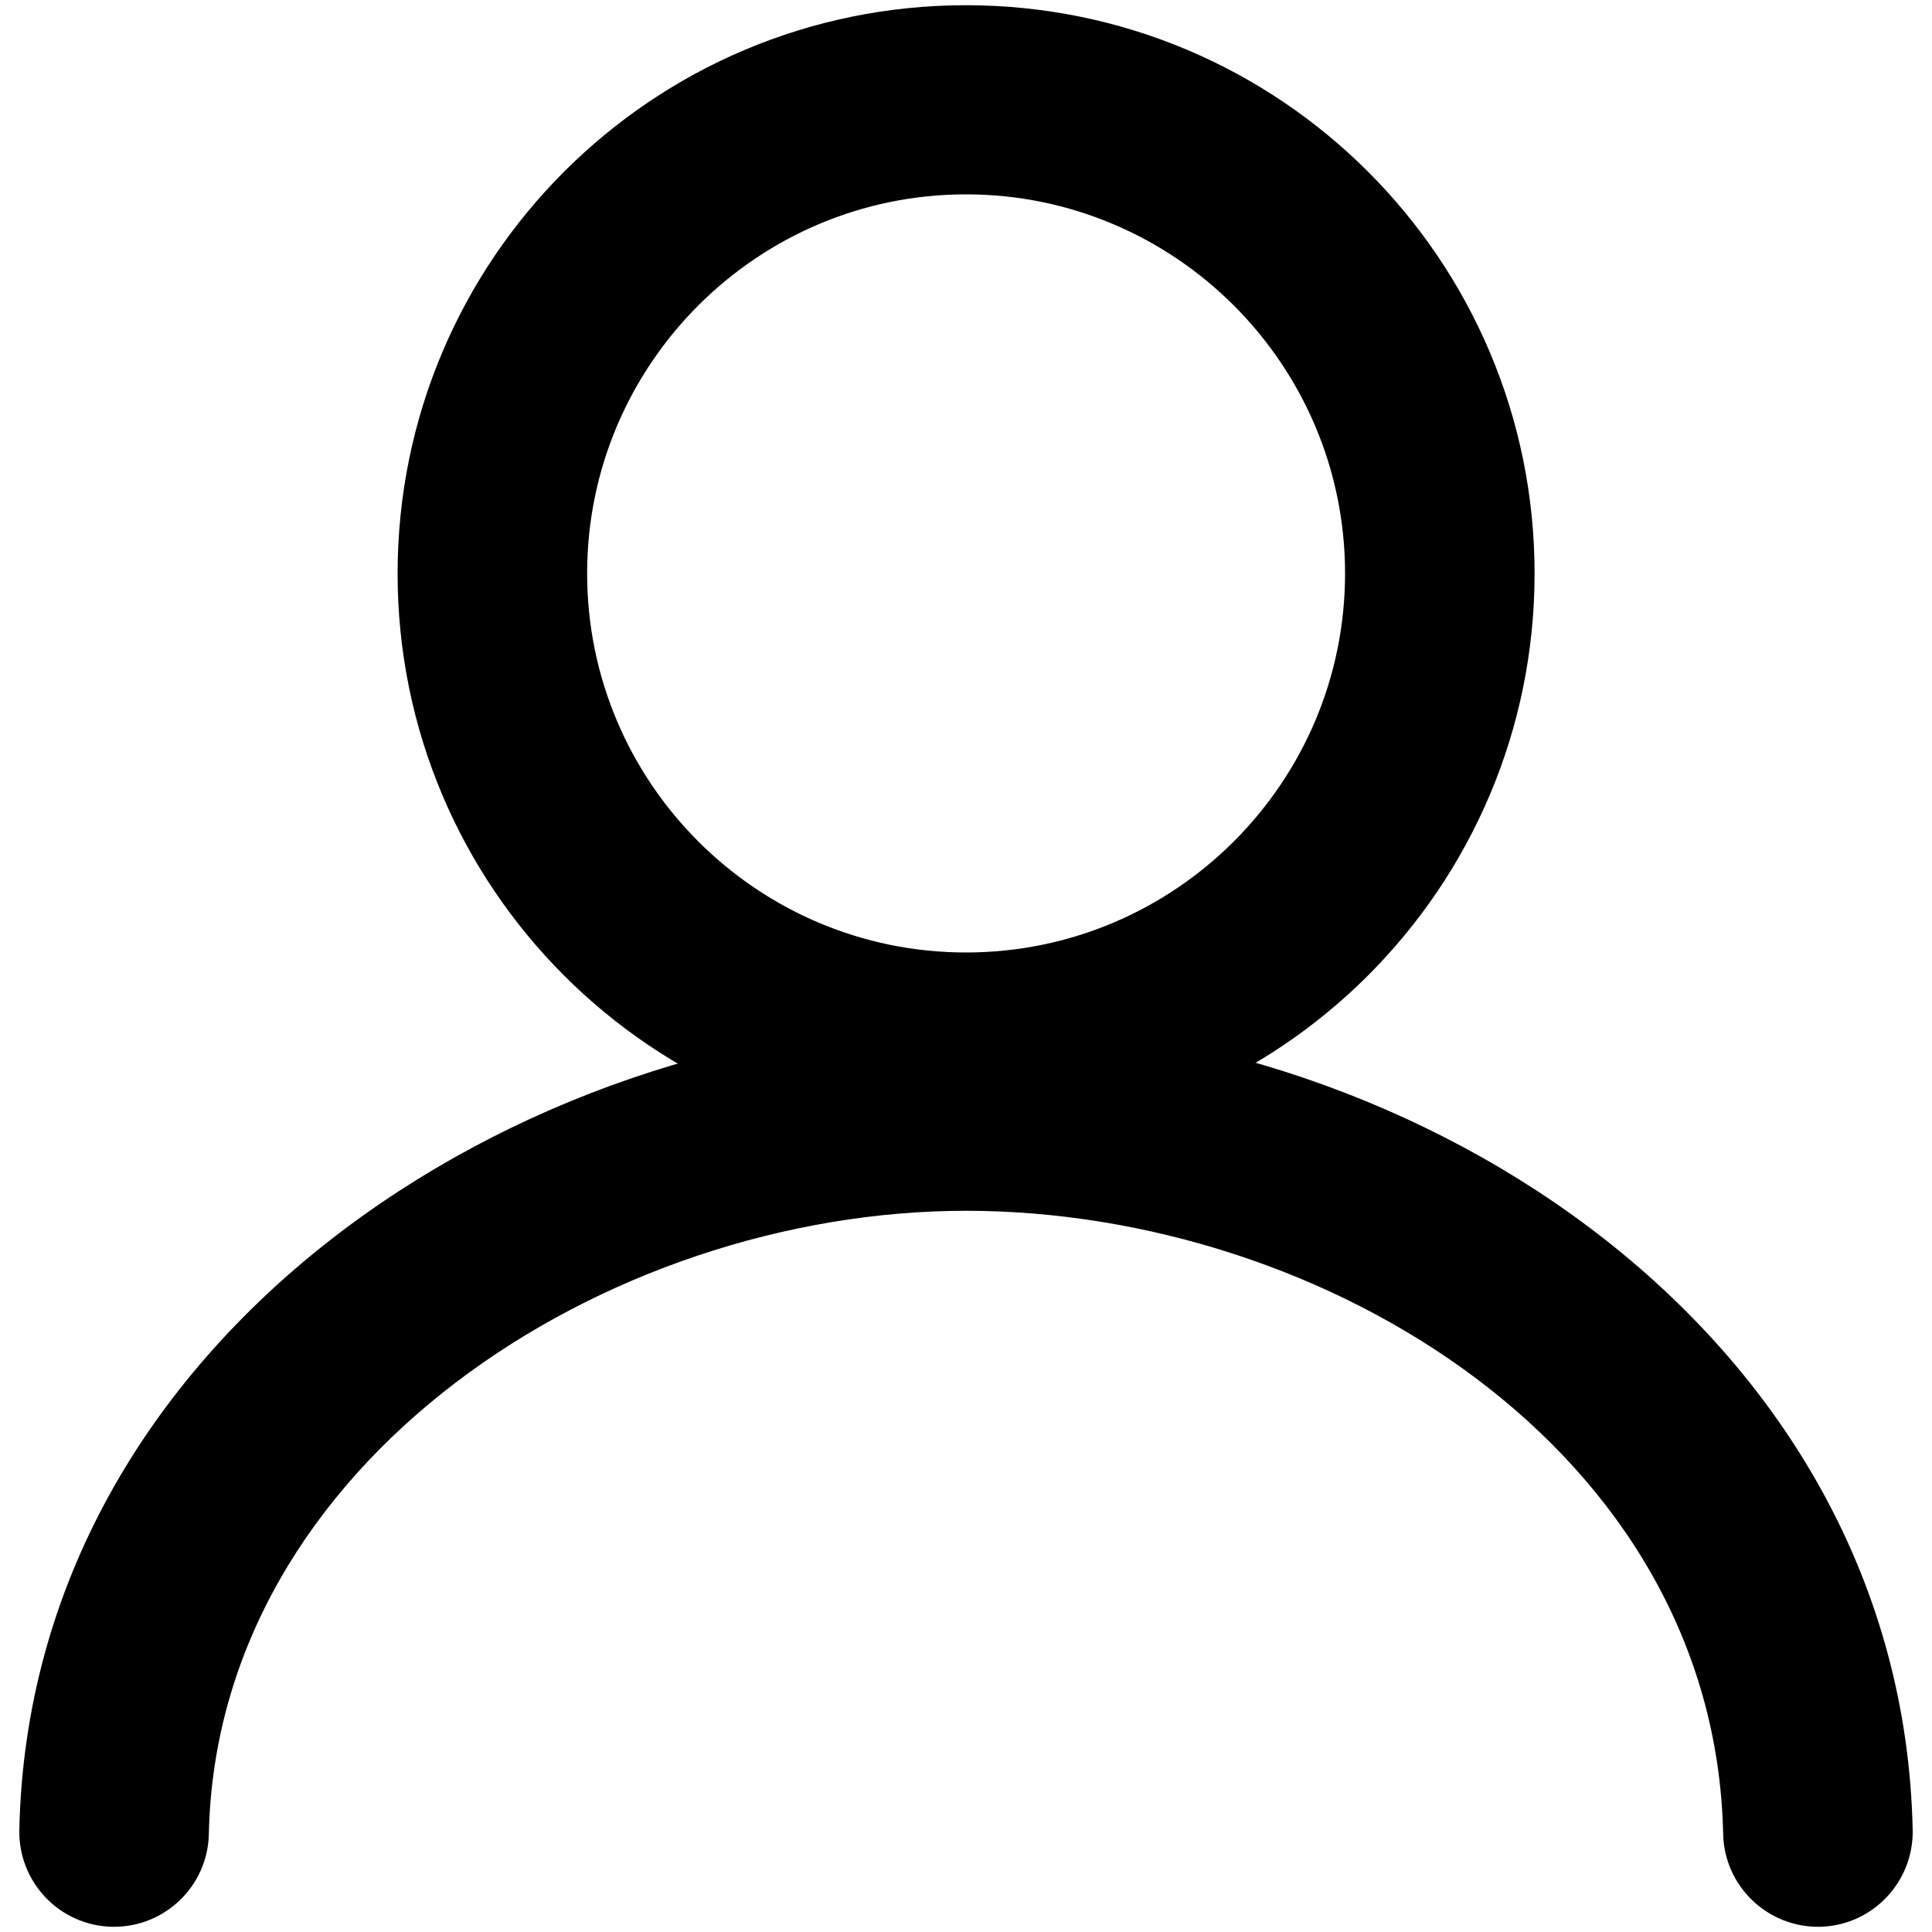
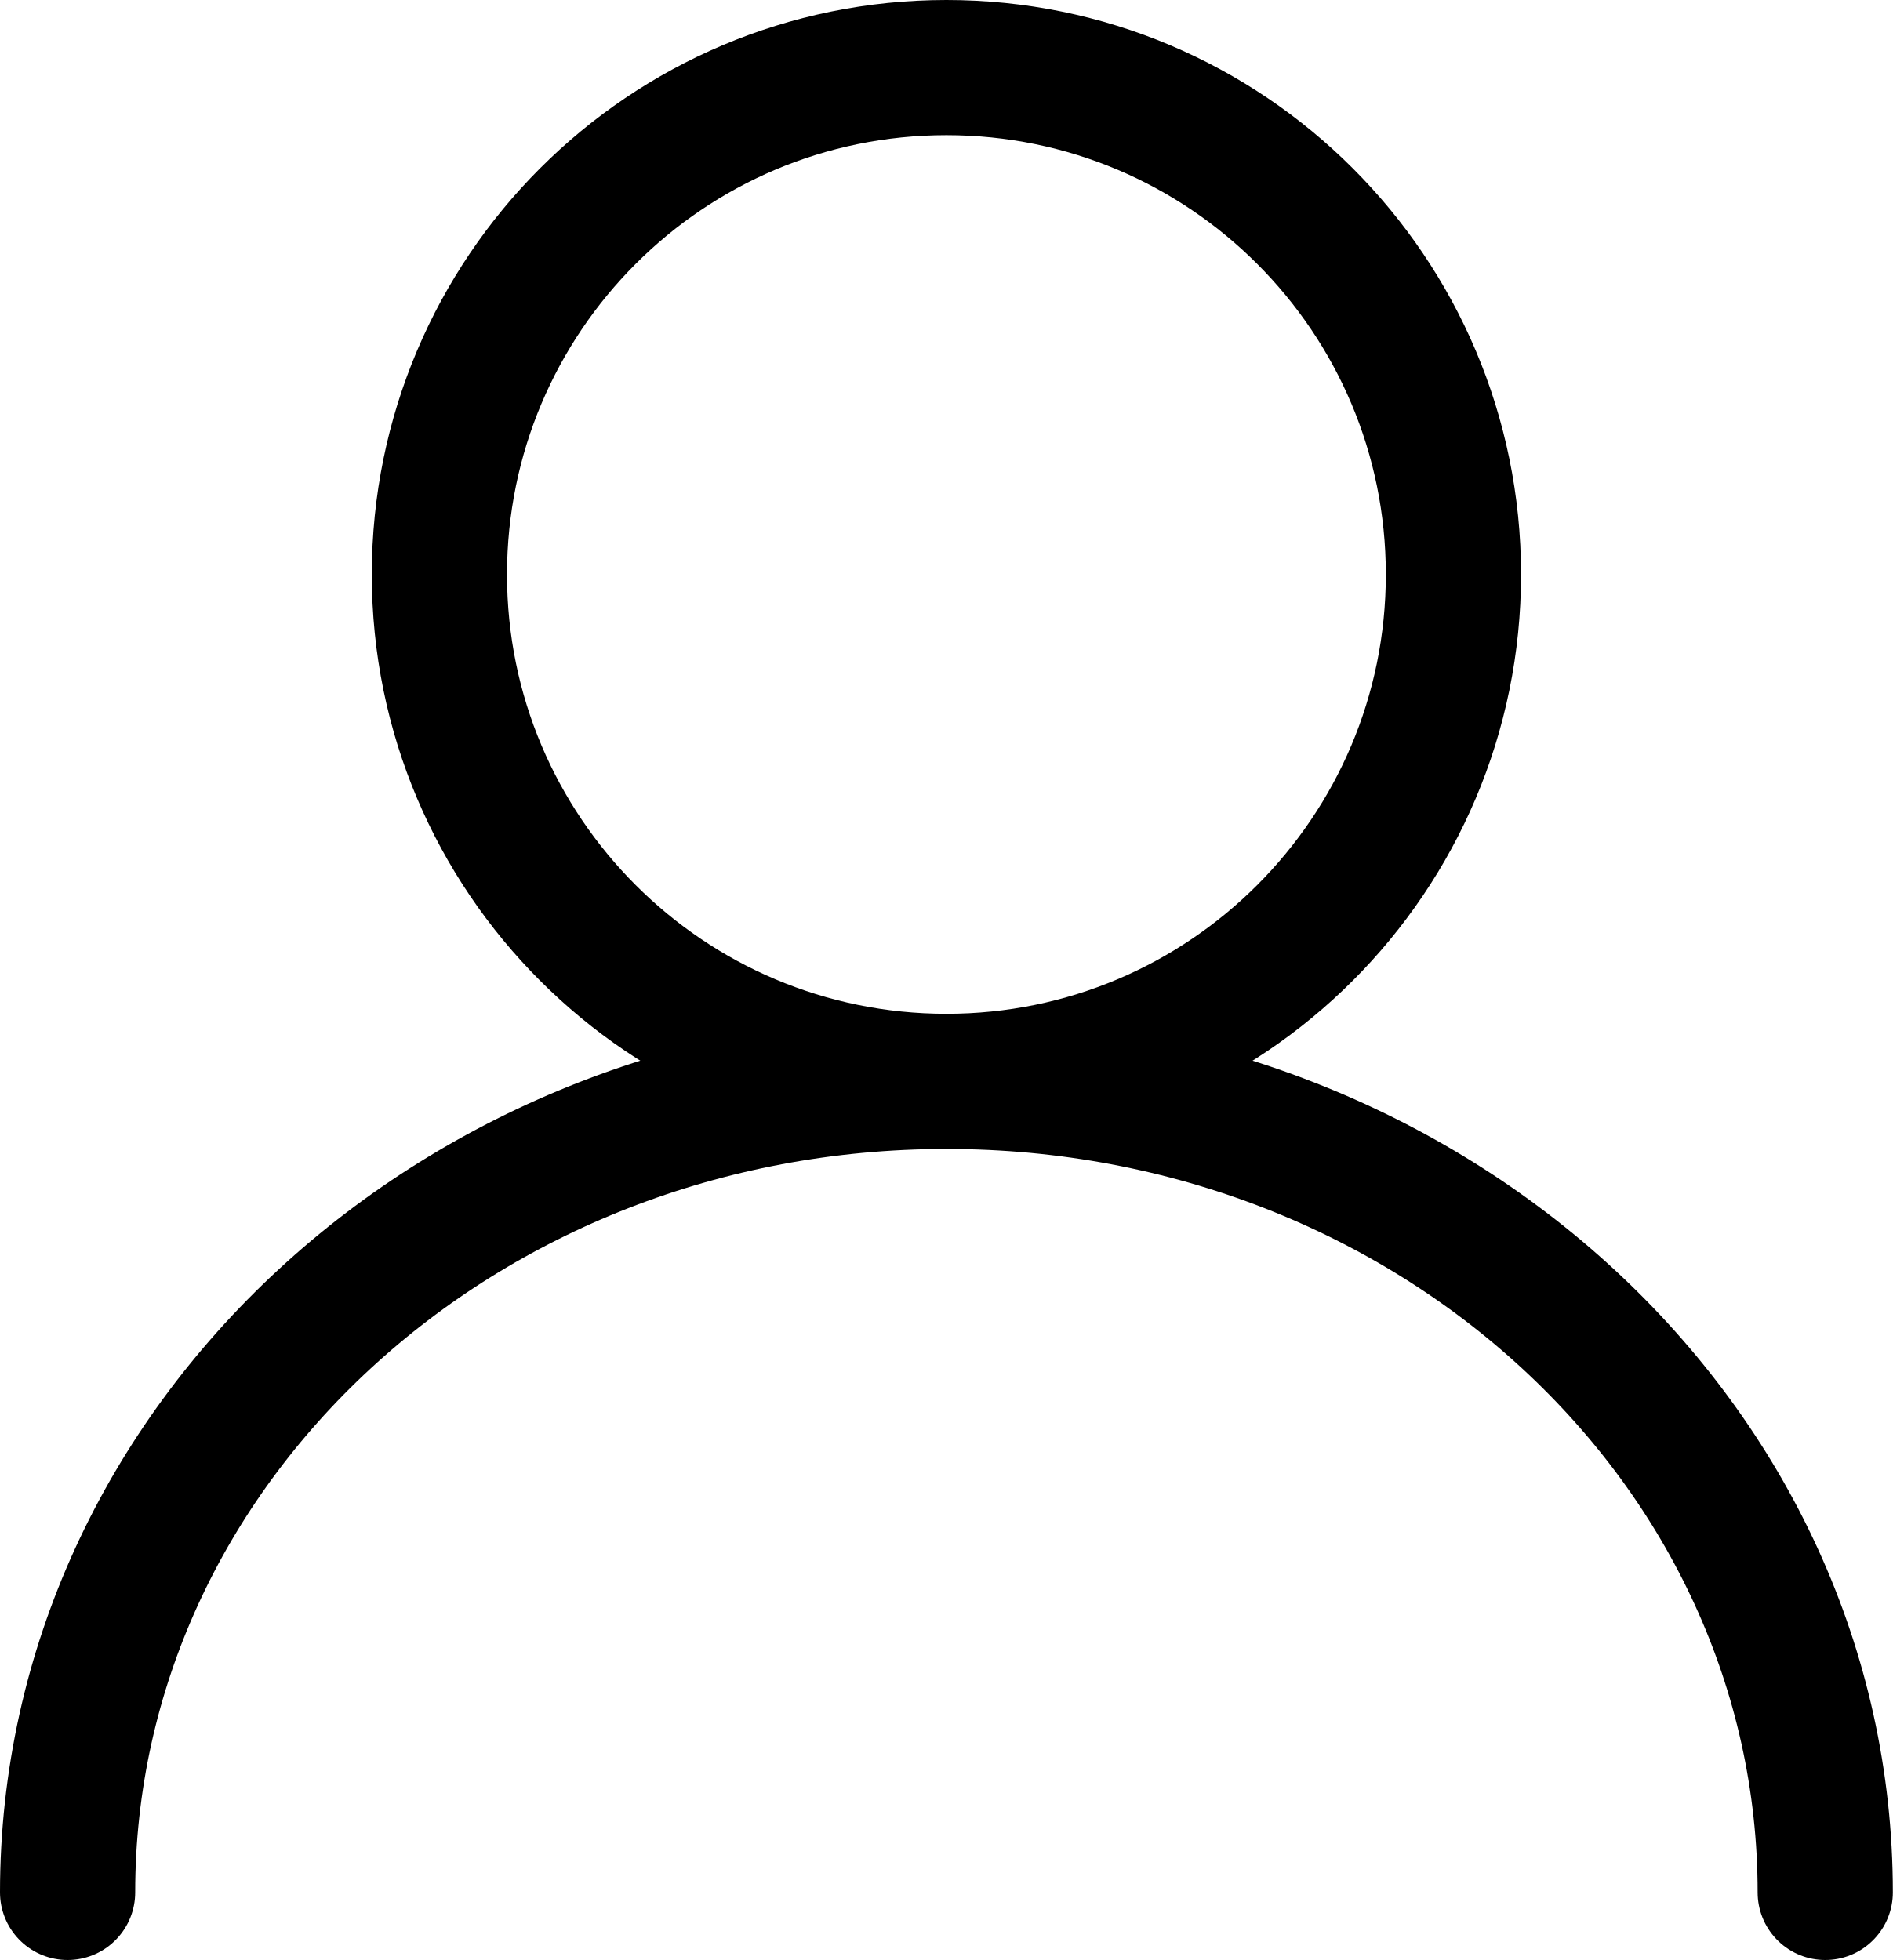
- <svg xmlns="http://www.w3.org/2000/svg" version="1.1" x="0px" y="0px" viewBox="0 0 1000 1000" enable-background="new 0 0 1000 1000" xml:space="preserve">
+ <svg xmlns="http://www.w3.org/2000/svg" width="28" height="29" viewBox="0 0 28 29">
  <g>
-     <path d="M108.1,949.3c-0.6,27.1-23,48.5-50.1,48c-27.1-0.6-48.5-23-48-50.1c5.4-255.2,259.2-418.6,490-418.6c236.2,0,484.6,163.4,490,418.6c0.5,27.1-21,49.5-48,50.1c-27.1,0.5-49.5-21-50.1-48C887.7,750.1,685.2,626.7,500,626.7C314,626.7,112.1,756.4,108.1,949.3" />
-     <path d="M500,493c108.2,0,196.2-88,196.2-196.2c0-108.1-88-196.2-196.2-196.2c-108.1,0-196.1,88-196.1,196.2C303.9,405,391.8,493,500,493 M500,591.1c-162.5,0-294.2-131.7-294.2-294.2C205.8,134.4,337.5,2.7,500,2.7c162.5,0,294.3,131.7,294.3,294.2C794.2,459.4,662.5,591.1,500,591.1L500,591.1L500,591.1z" />
+     <circle cx="14" cy="8.5" r="7.5" fill="none" stroke="currentColor" stroke-miterlimit="10" stroke-width="2" />
+     <g>
+       <path d="M3,29.5c0-6.63,5.81-12,13-12" transform="translate(-2 -1.5)" fill="none" stroke="currentColor" stroke-linecap="round" stroke-miterlimit="10" stroke-width="2" />
+       <path d="M29,29.5c0-6.63-5.81-12-13-12" transform="translate(-2 -1.5)" fill="none" stroke="currentColor" stroke-linecap="round" stroke-miterlimit="10" stroke-width="2" />
+     </g>
  </g>
</svg>
